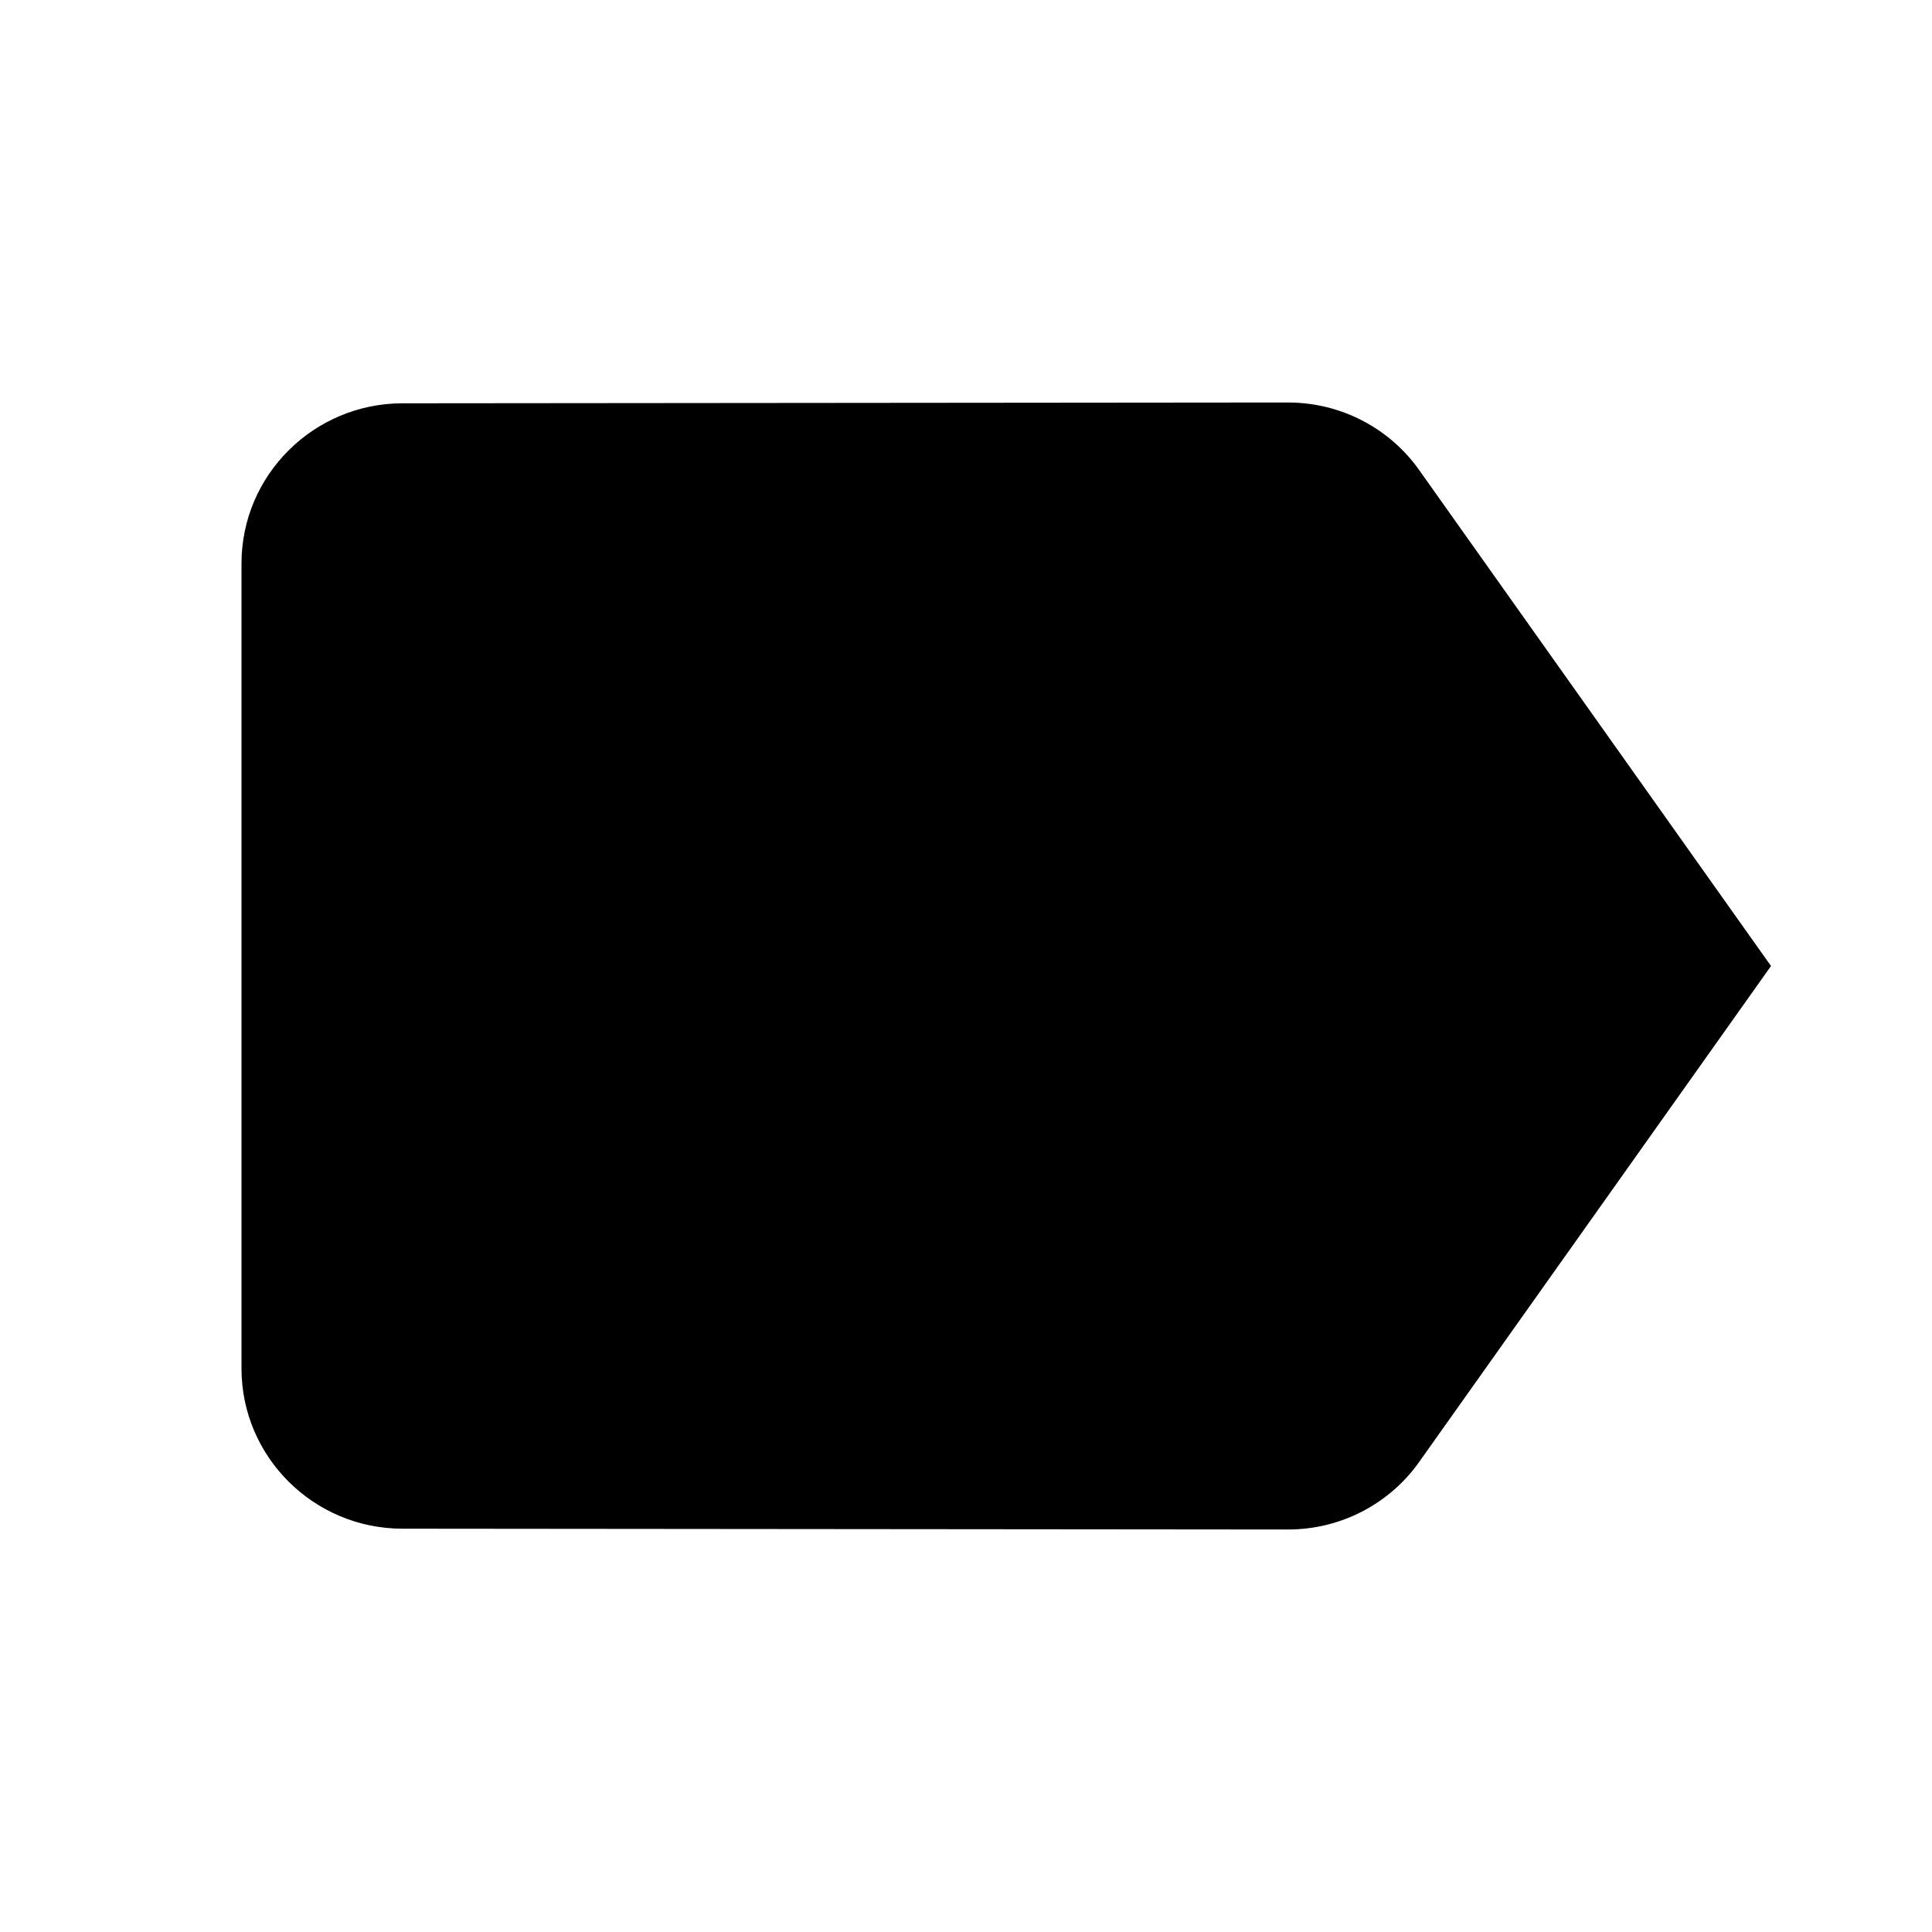
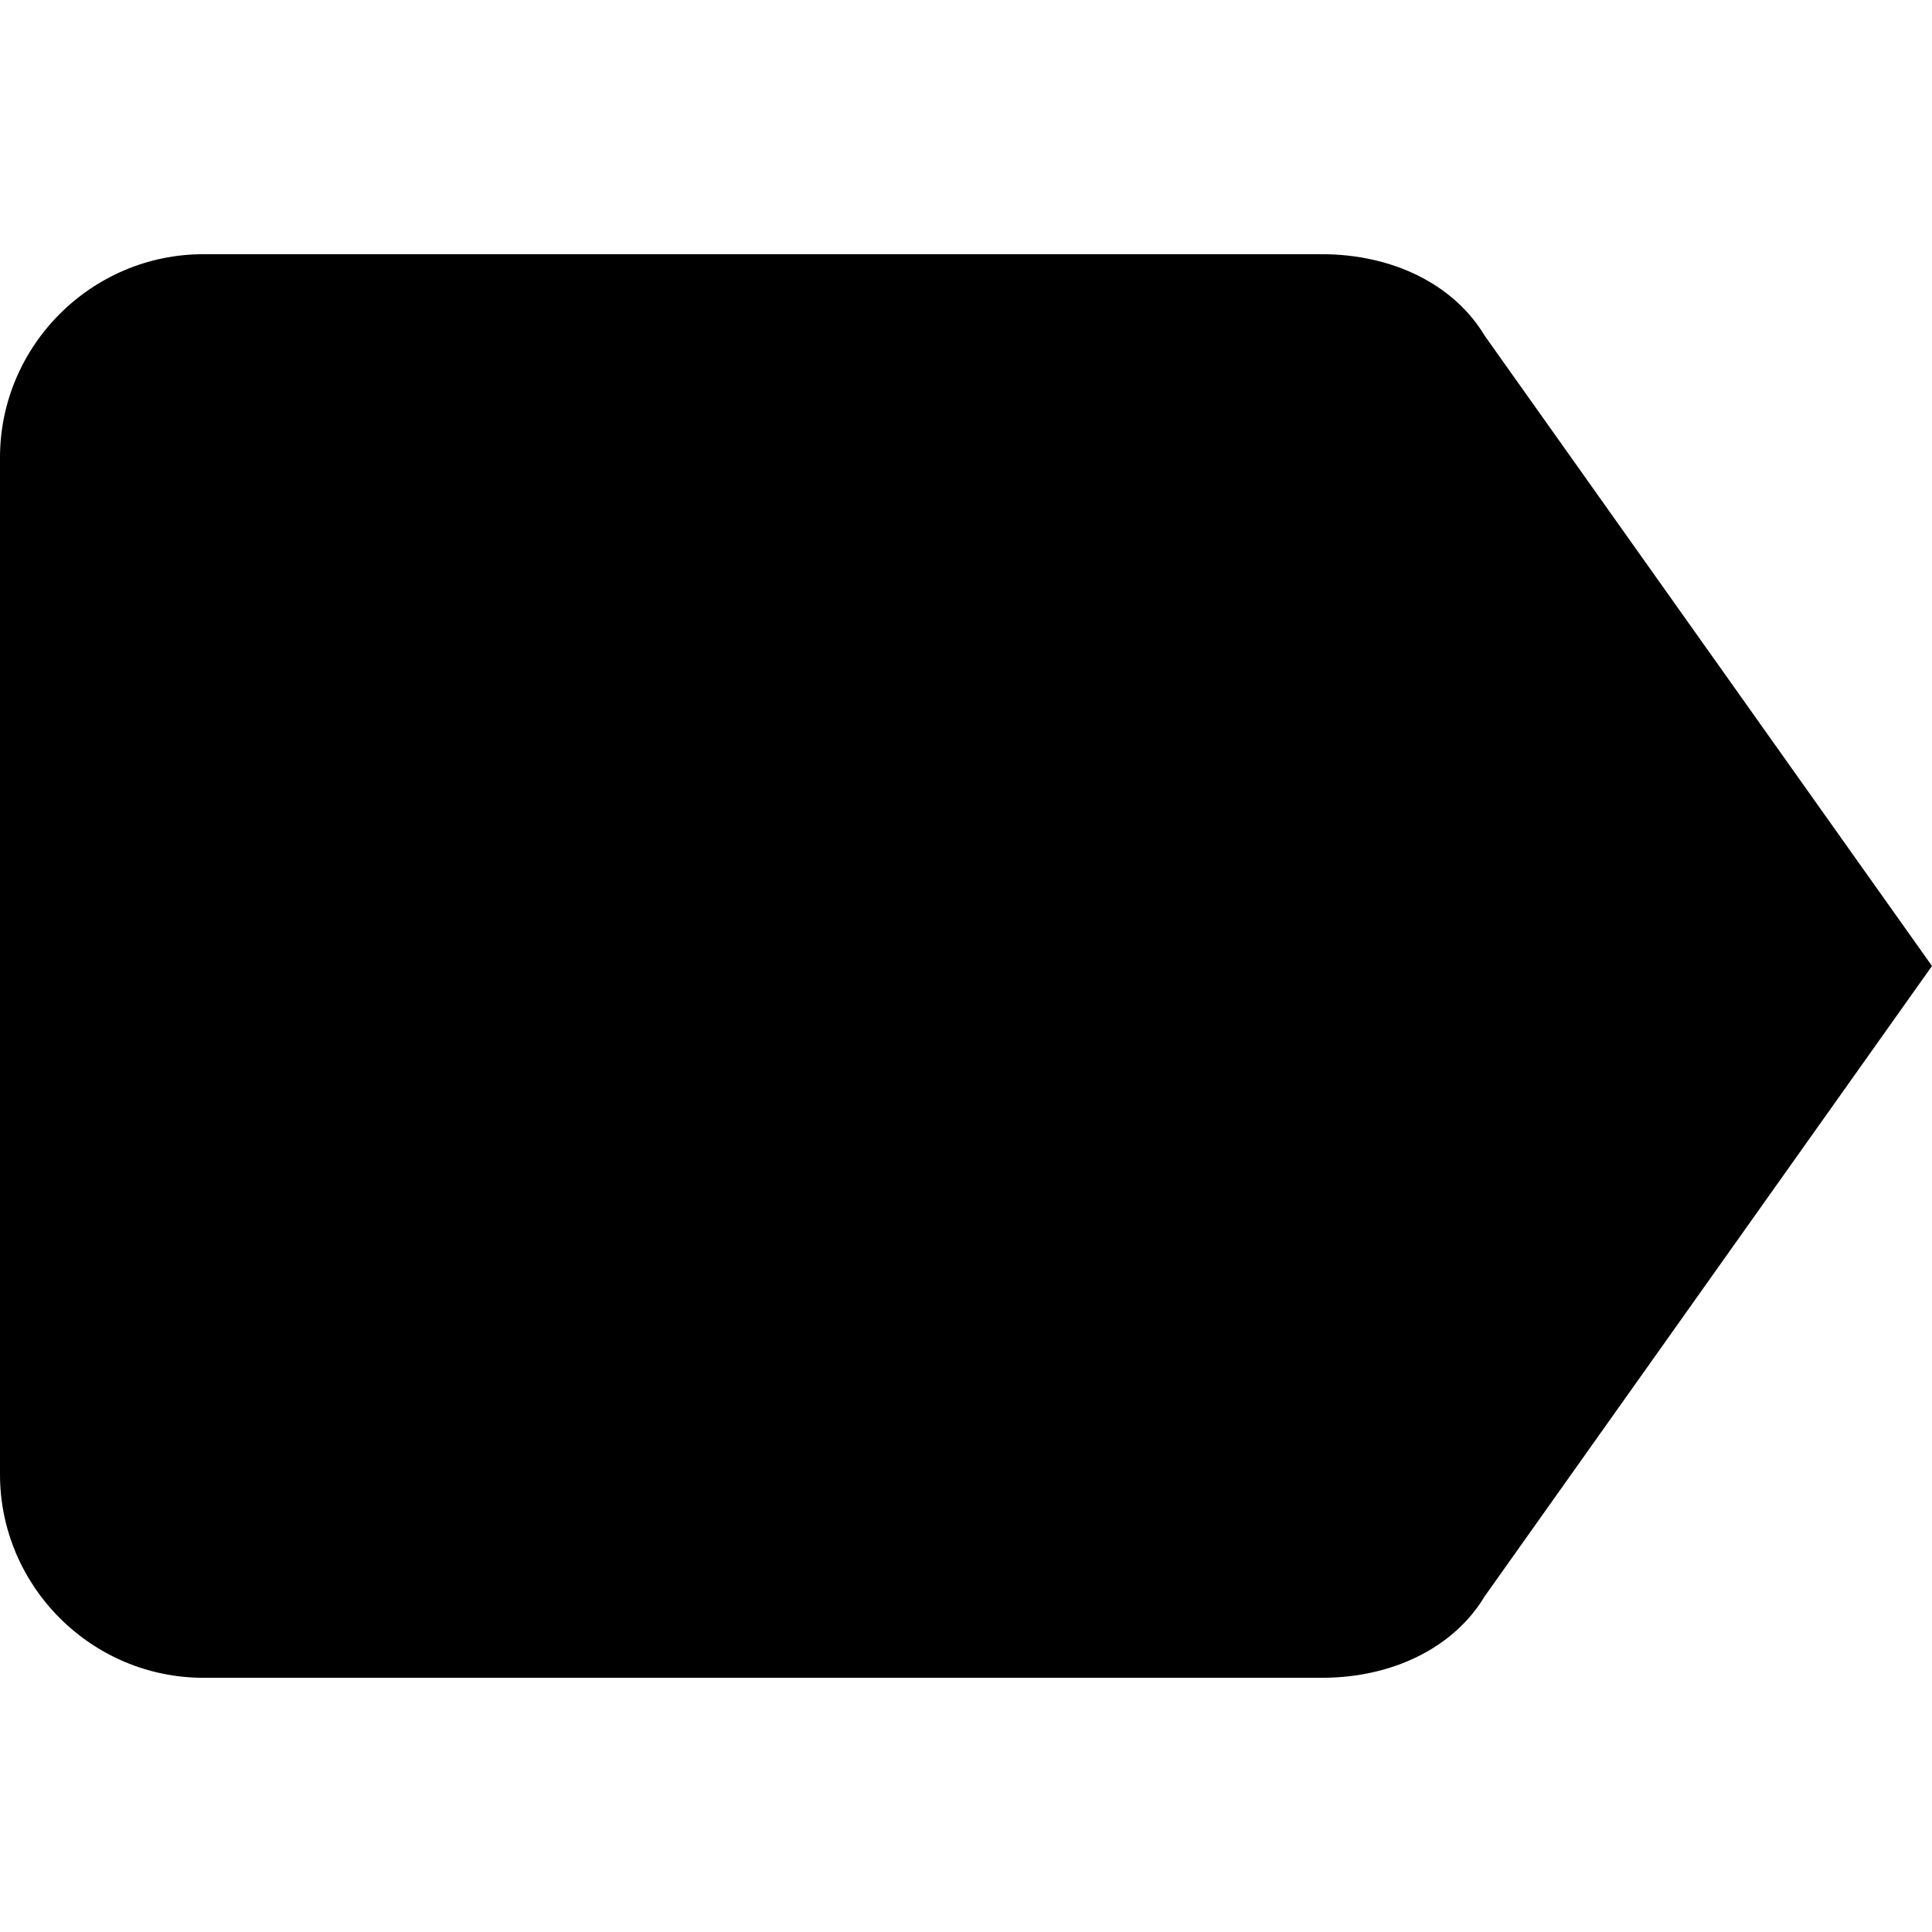
- <svg xmlns="http://www.w3.org/2000/svg" fill="#000000" height="24" viewBox="0 0 24 24" width="24">
-   <path d="M0 0h24v24H0z" fill="none" />
-   <path d="M17.63 5.84C17.27 5.33 16.67 5 16 5L5 5.01C3.9 5.01 3 5.9 3 7v10c0 1.1.9 1.99 2 1.99L16 19c.67 0 1.27-.33 1.63-.84L22 12l-4.37-6.16z" />
+ <svg xmlns="http://www.w3.org/2000/svg" version="1.1" id="Capa_1" x="0px" y="0px" width="484.5px" height="484.5px" viewBox="0 0 484.5 484.5" style="enable-background:new 0 0 484.5 484.5;" xml:space="preserve">
+   <g>
+     <g id="label">
+       <path d="M372.3,84.15c-7.649-12.75-22.95-20.4-40.8-20.4H51c-28.05,0-51,22.95-51,51v255c0,28.05,22.95,51,51,51h280.5    c17.85,0,33.15-7.65,40.8-20.4l112.2-158.1L372.3,84.15z" />
+     </g>
+   </g>
+   <g>
+ </g>
+   <g>
+ </g>
+   <g>
+ </g>
+   <g>
+ </g>
+   <g>
+ </g>
+   <g>
+ </g>
+   <g>
+ </g>
+   <g>
+ </g>
+   <g>
+ </g>
+   <g>
+ </g>
+   <g>
+ </g>
+   <g>
+ </g>
+   <g>
+ </g>
+   <g>
+ </g>
+   <g>
+ </g>
</svg>
